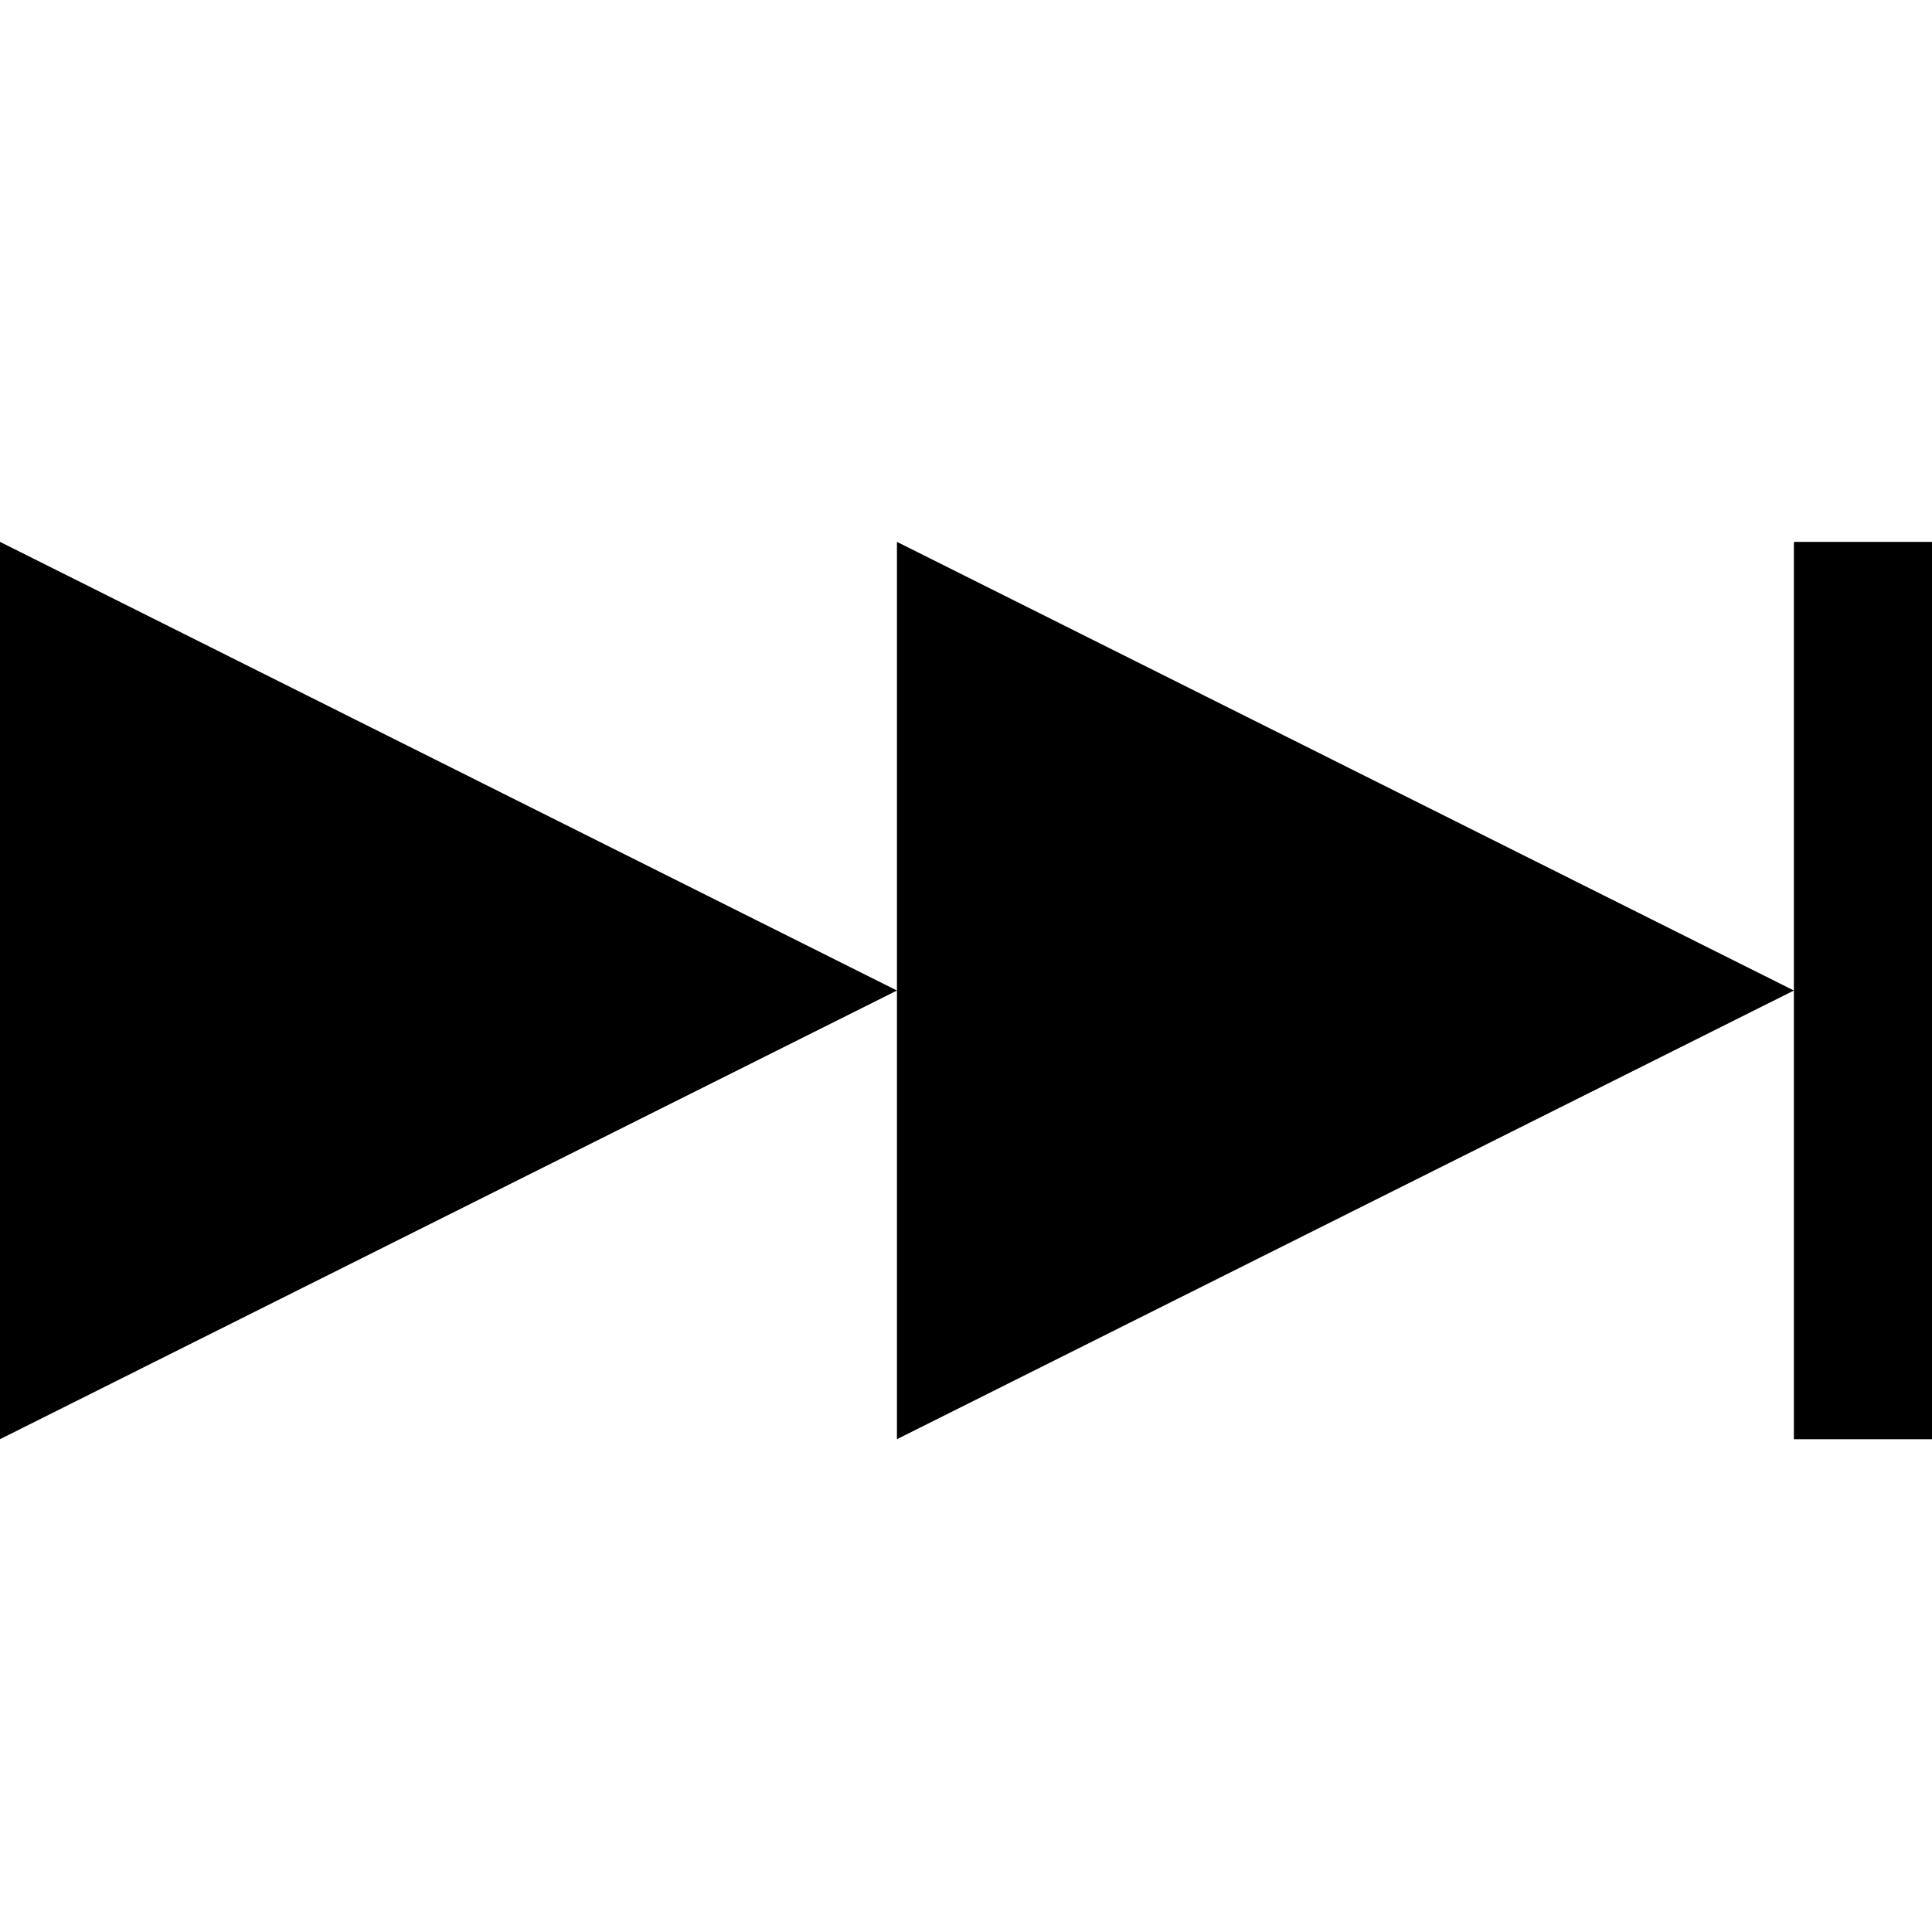
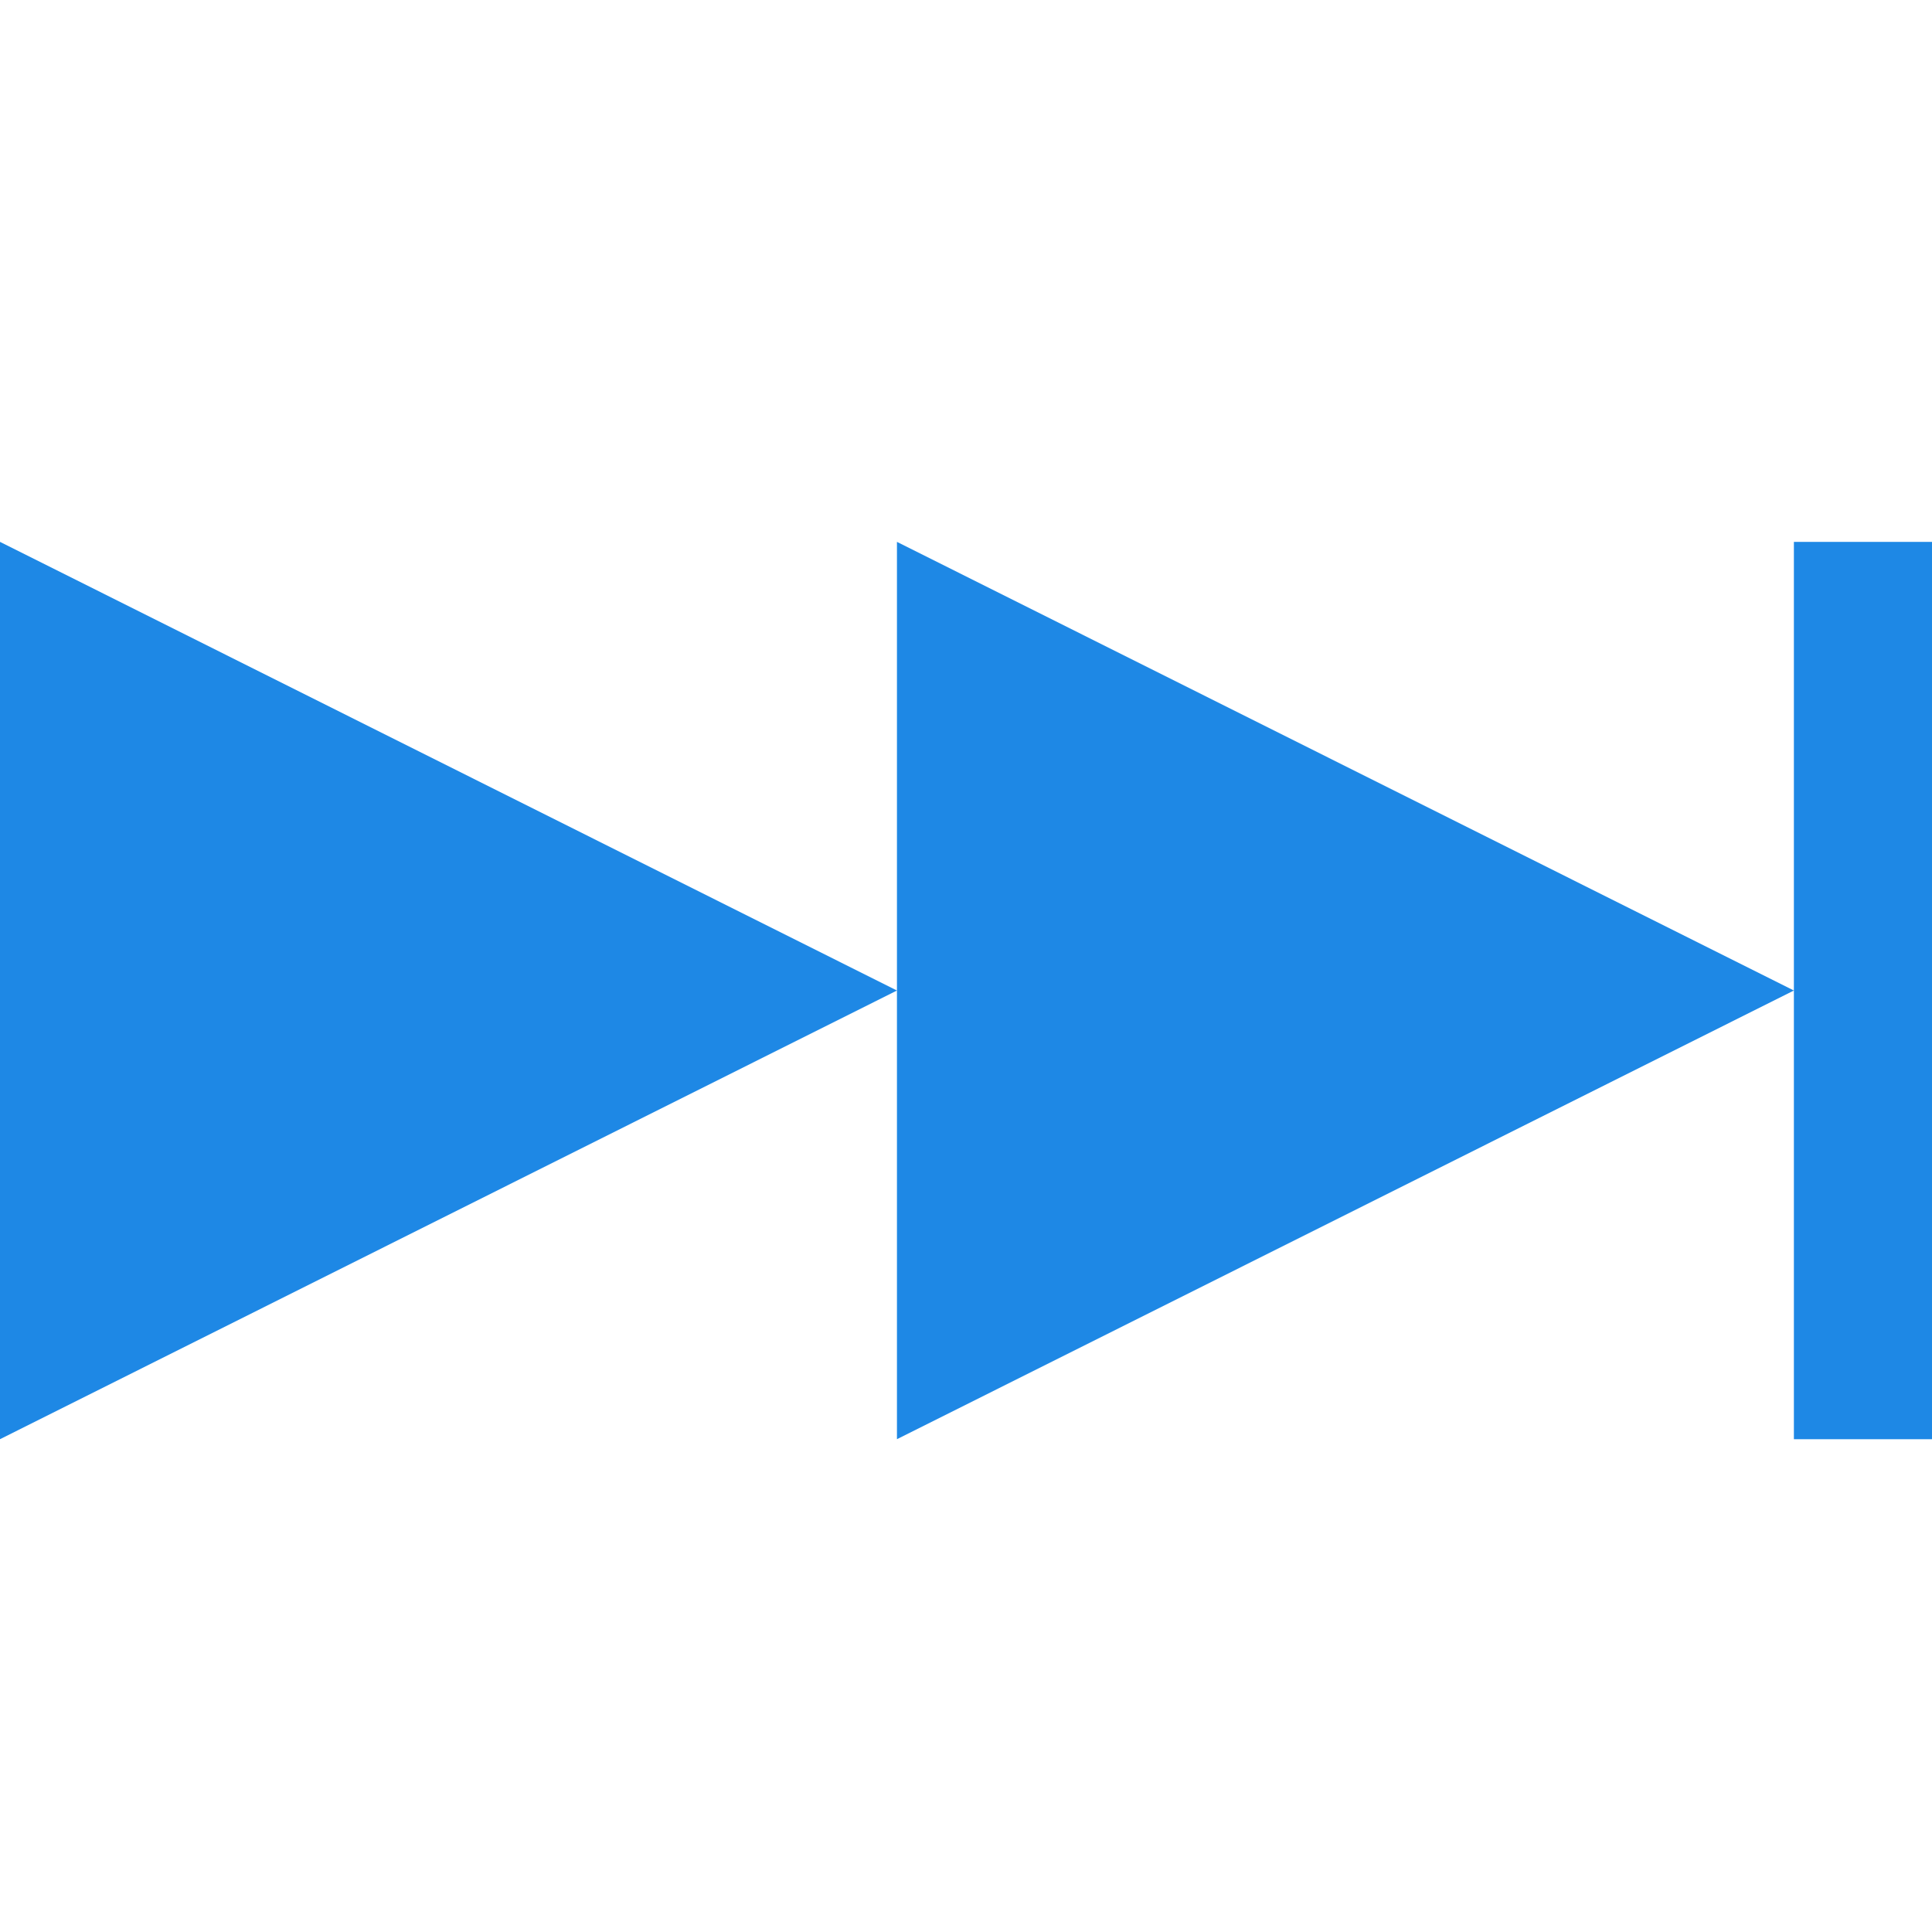
- <svg xmlns="http://www.w3.org/2000/svg" fill="#000000" height="800px" width="800px" version="1.1" id="Layer_1" viewBox="0 0 512 512" enable-background="new 0 0 512 512" xml:space="preserve">
+ <svg xmlns="http://www.w3.org/2000/svg" fill="#1e88e5" height="800px" width="800px" version="1.1" id="Layer_1" viewBox="0 0 512 512" enable-background="new 0 0 512 512" xml:space="preserve">
  <path d="M0,381.4l237.7-118.9L0,143.6V381.4z M237.7,262.5v118.9l237.7-118.9L237.7,143.6V262.5z M475.4,143.6v118.9v118.9H512  V143.6H475.4z" />
</svg>
